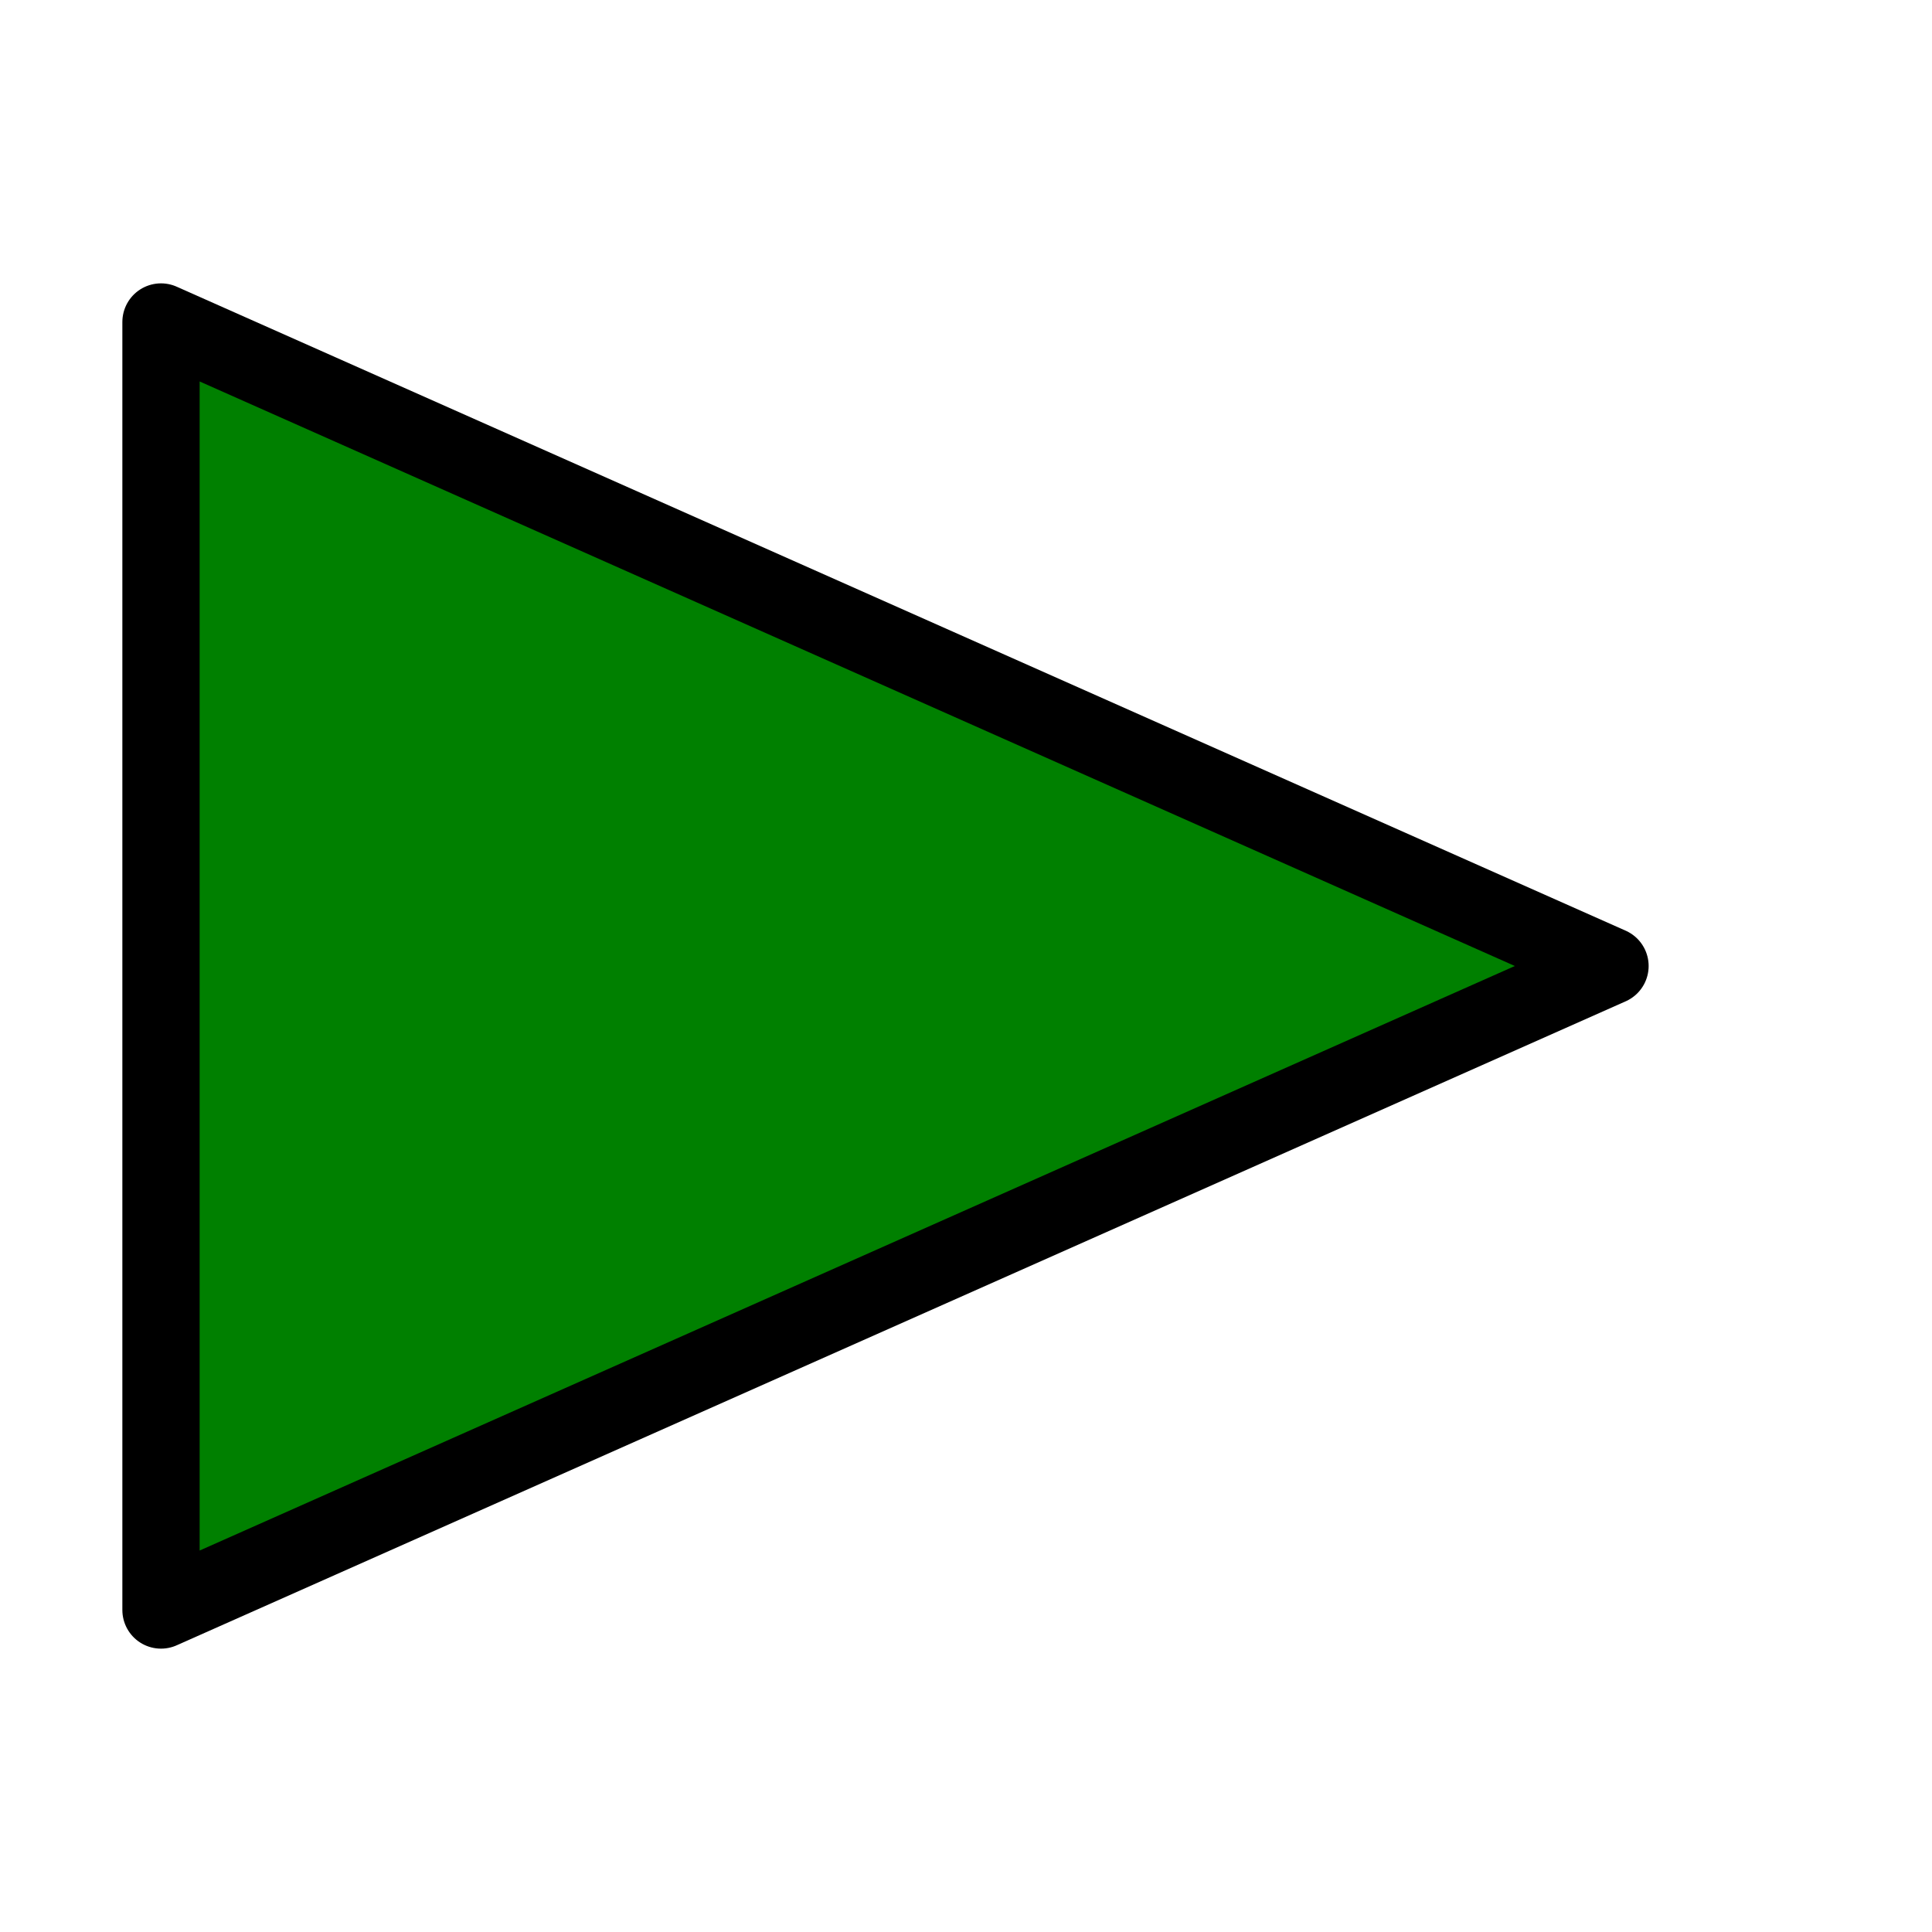
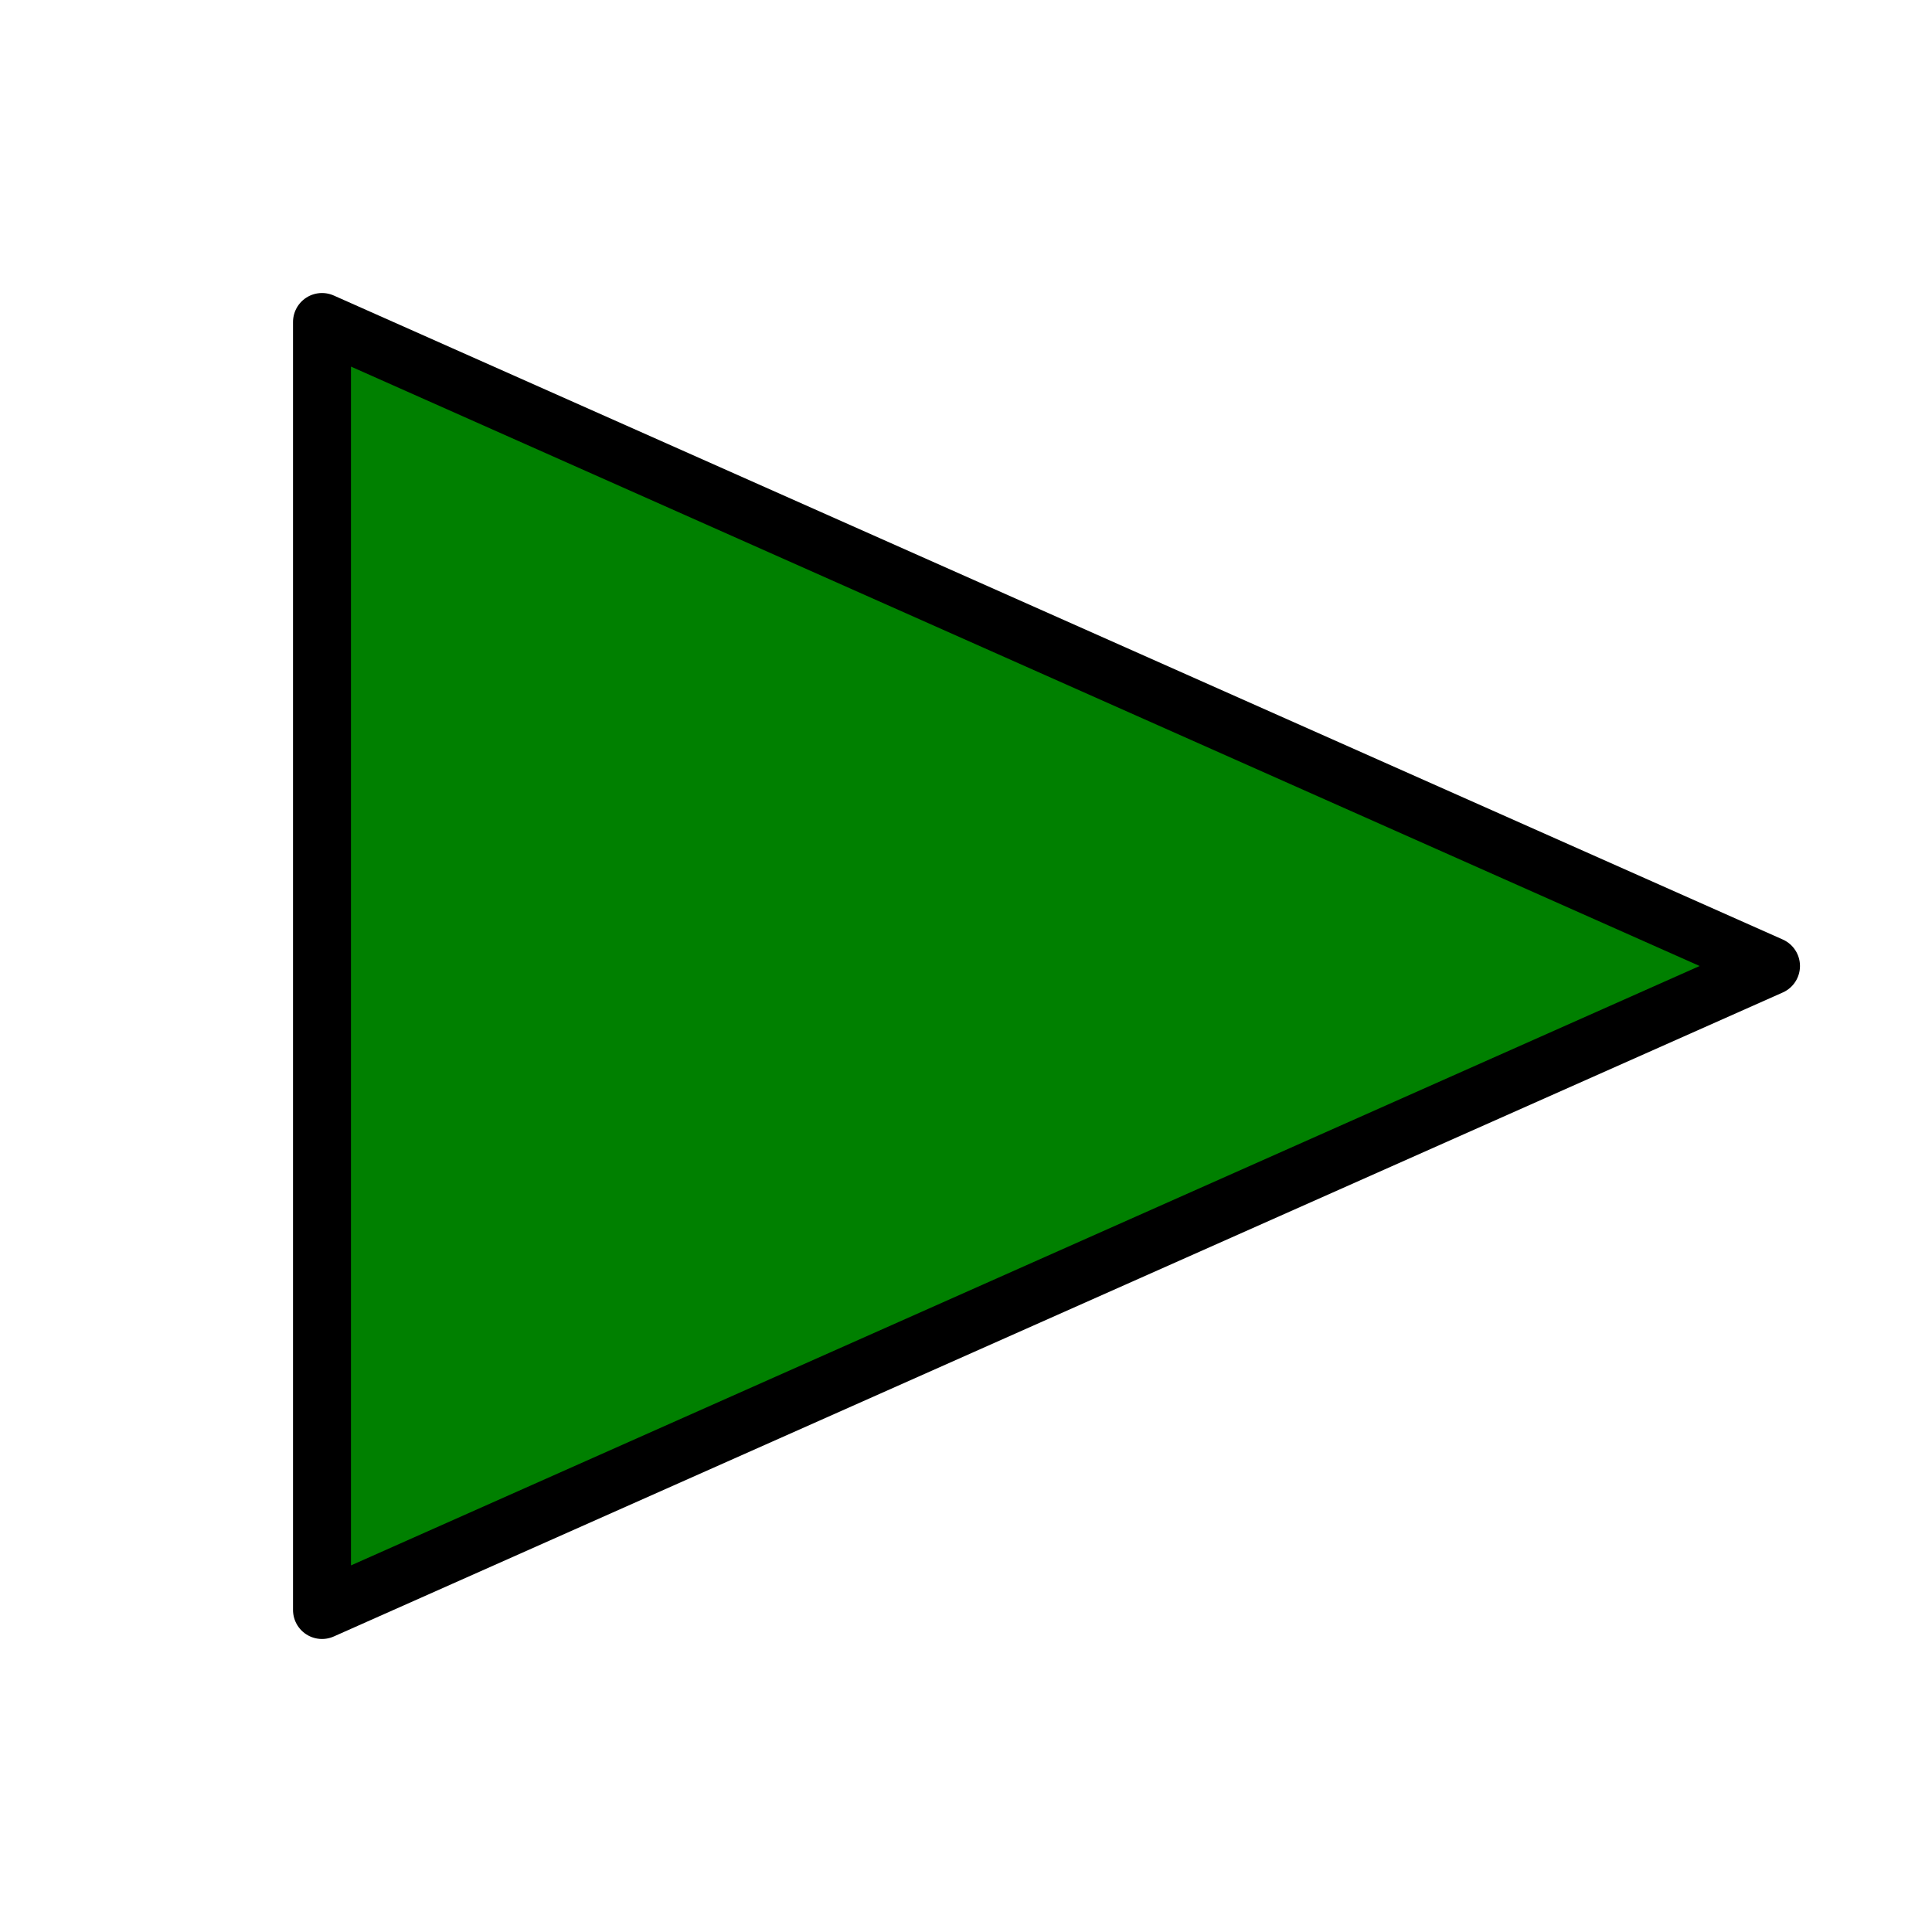
<svg xmlns="http://www.w3.org/2000/svg" viewBox="0 0 24 24" width="48" height="48">
-   <polygon points="2 4, 2 20, 20 12" fill="green" stroke="black" stroke-width="4%" stroke-linejoin="round" />
+   <polygon points="4 4, 4 20, 22 12" fill="green" stroke="black" stroke-width="3%" stroke-linejoin="round" />
</svg>
